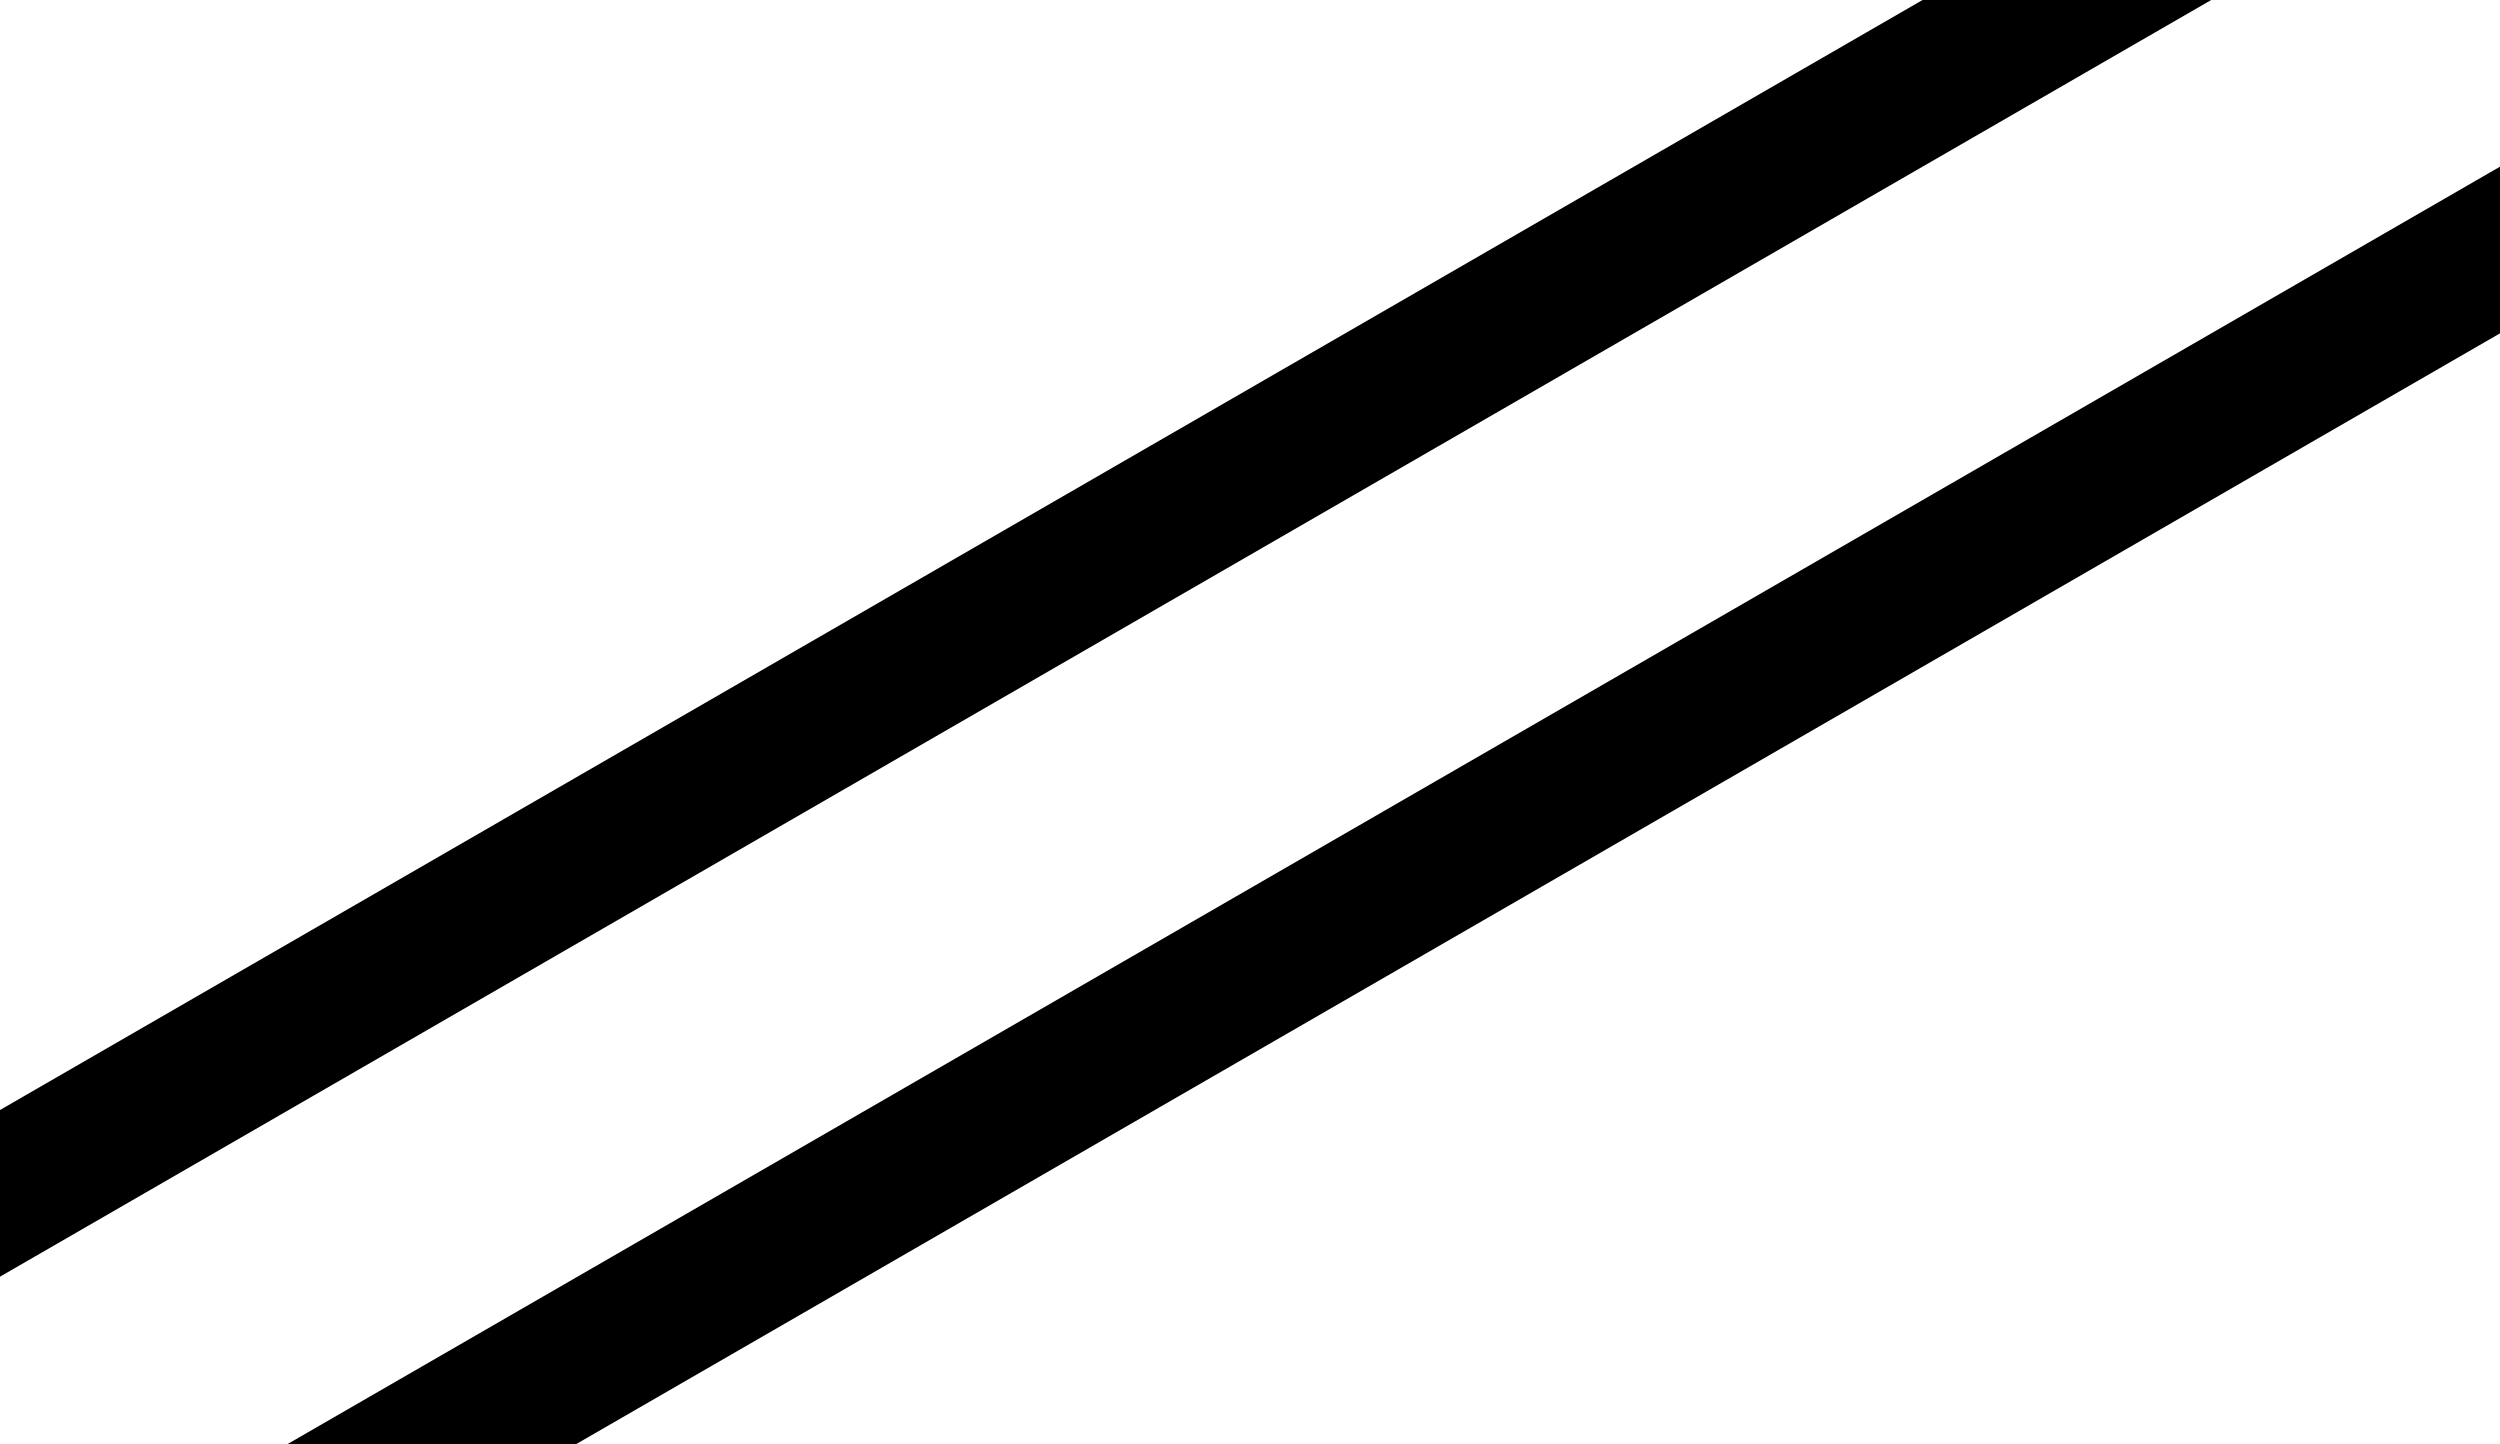
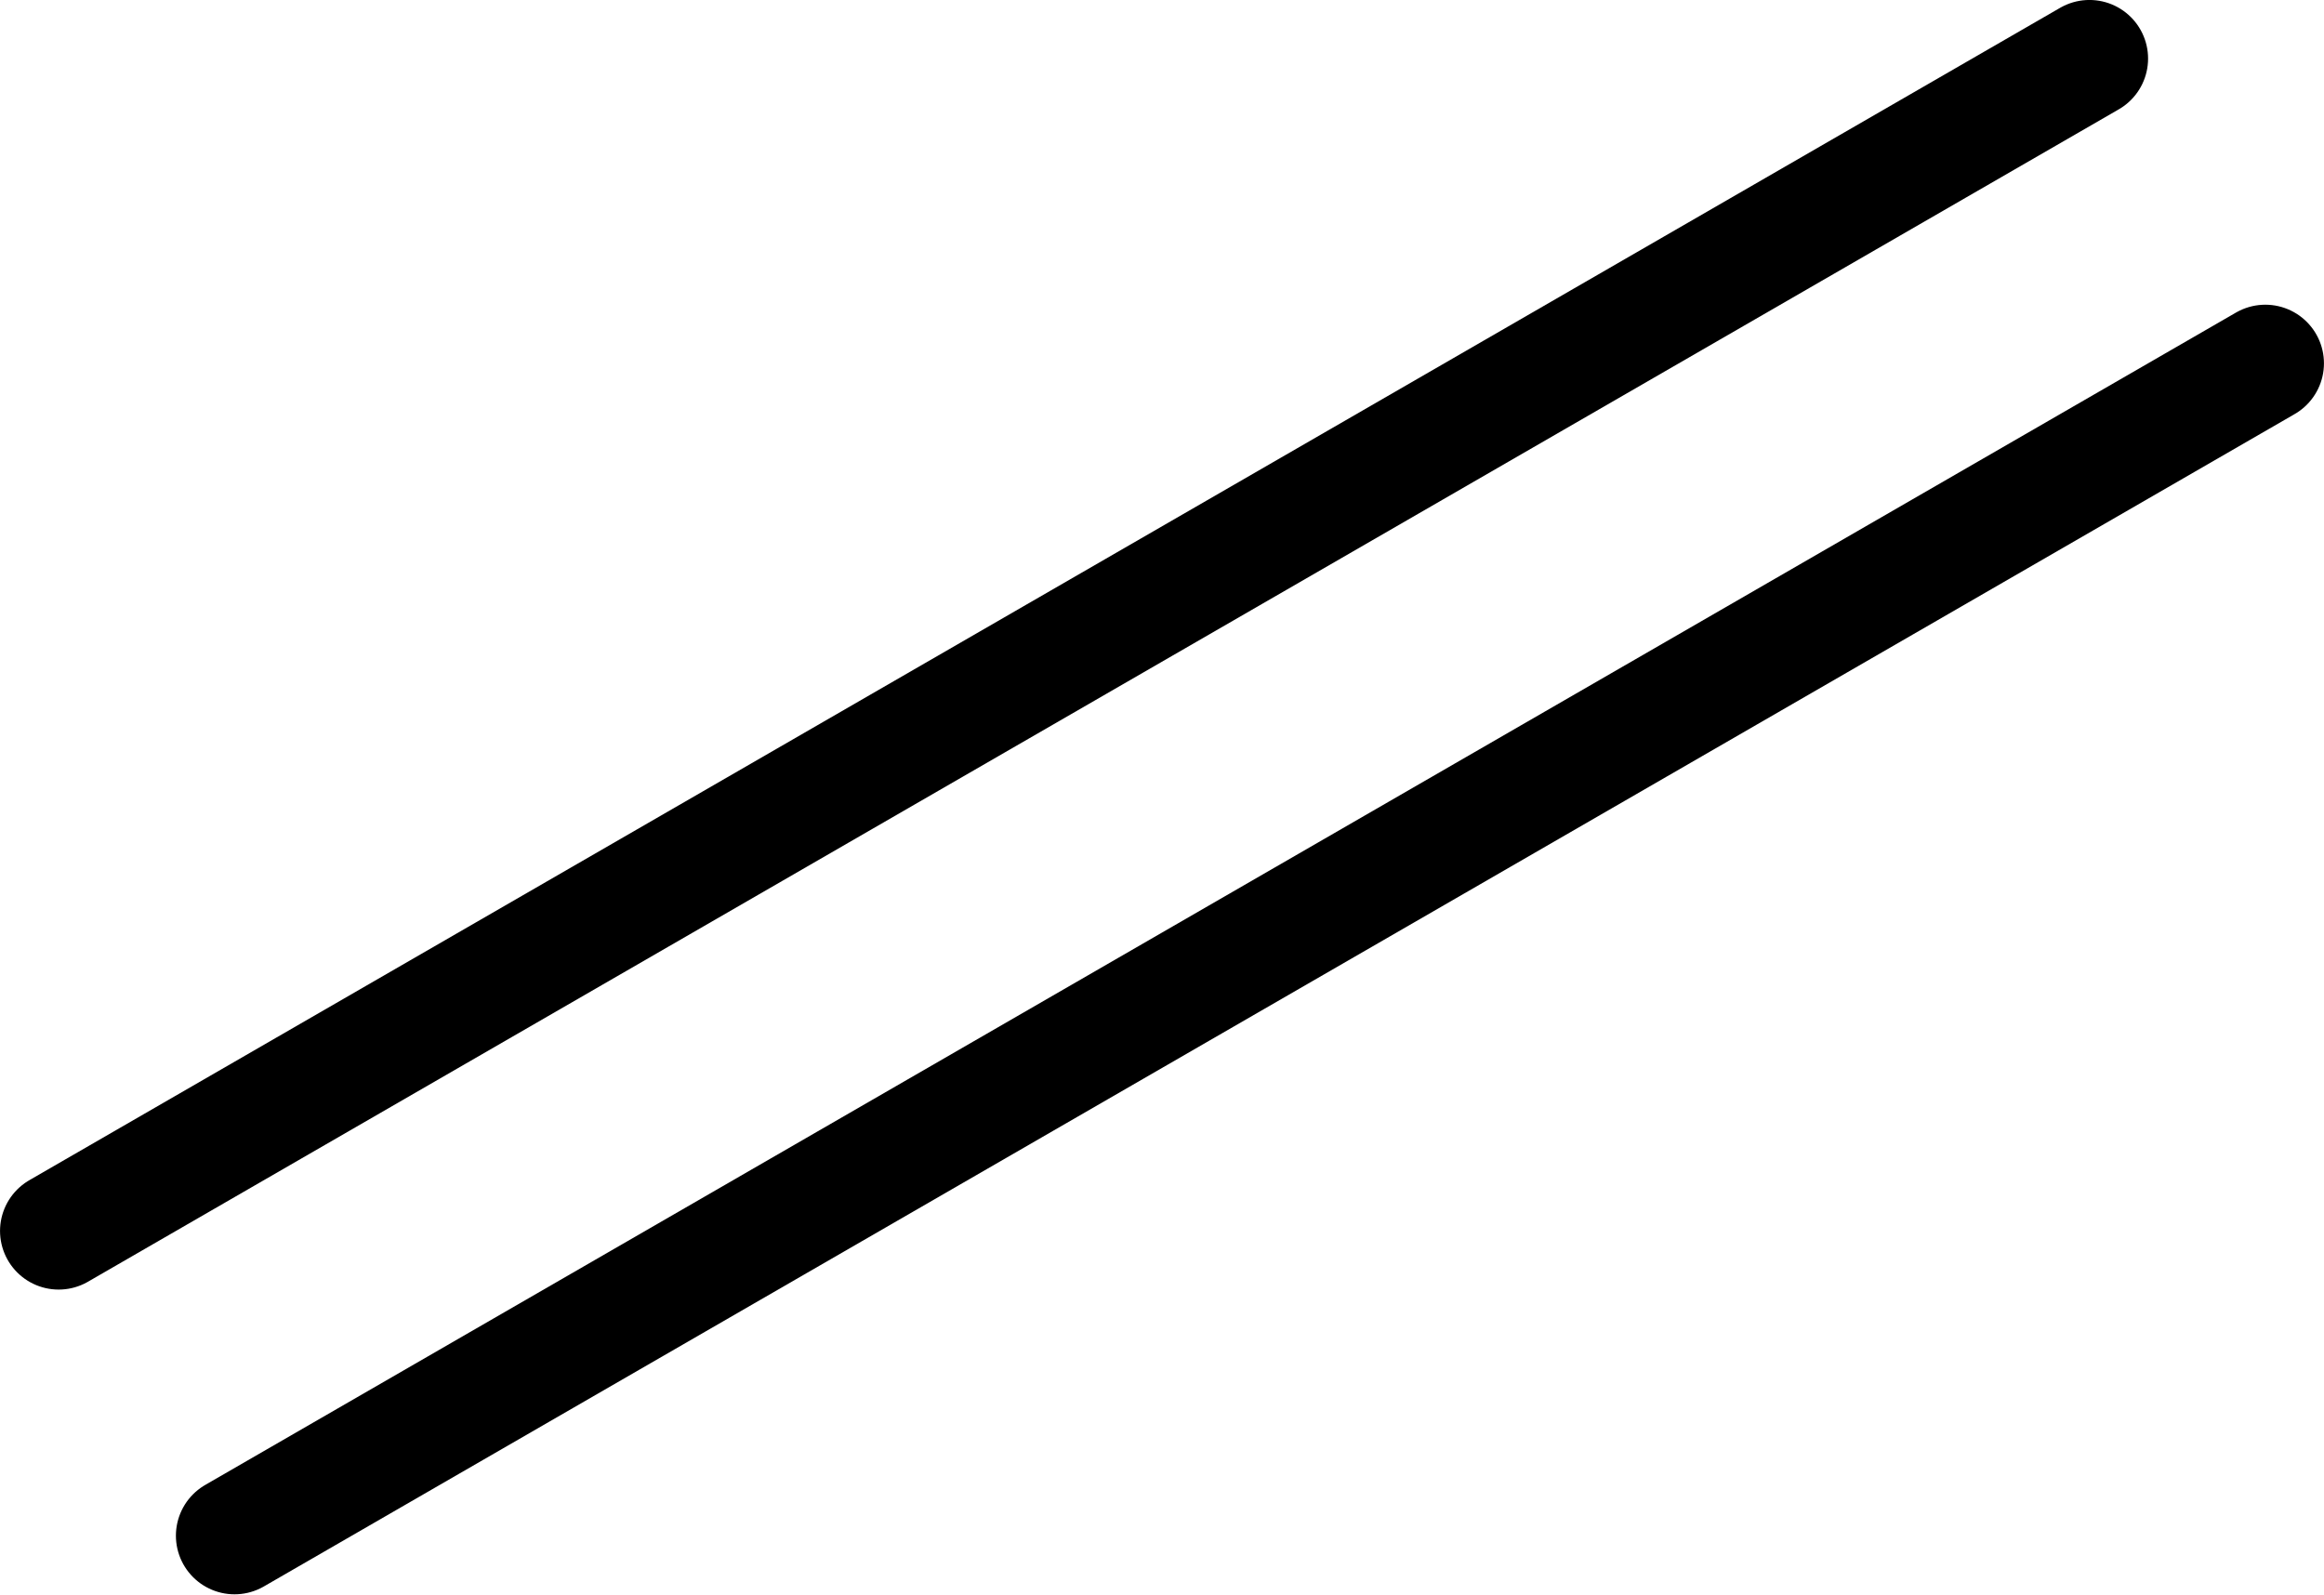
- <svg xmlns="http://www.w3.org/2000/svg" width="25.981pt" height="15pt" viewBox="0 0 25.981 15" version="1.1">
-   <g id="surface167">
-     <path style="fill:none;stroke-width:1.5;stroke-linecap:round;stroke-linejoin:round;stroke:rgb(0%,0%,0%);stroke-opacity:1;stroke-miterlimit:10;" d="M -11.865 1.949 L 14.115 -13.051 " transform="matrix(1,0,0,1,12.99038,15)" />
-     <path style="fill:none;stroke-width:1.5;stroke-linecap:round;stroke-linejoin:round;stroke:rgb(0%,0%,0%);stroke-opacity:1;stroke-miterlimit:10;" d="M -14.115 -1.949 L 11.865 -16.949 " transform="matrix(1,0,0,1,12.99038,15)" />
+ <svg xmlns="http://www.w3.org/2000/svg" width="29.731pt" height="20.397pt" viewBox="0 0 29.731 20.397" version="1.1">
+   <g id="surface17">
+     <path style="fill:none;stroke-width:1.5;stroke-linecap:round;stroke-linejoin:round;stroke:rgb(0%,0%,0%);stroke-opacity:1;stroke-miterlimit:10;" d="M -11.865 1.95 L 14.115 -13.05 " transform="matrix(1,0,0,1,14.86538,17.69856)" />
+     <path style="fill:none;stroke-width:1.5;stroke-linecap:round;stroke-linejoin:round;stroke:rgb(0%,0%,0%);stroke-opacity:1;stroke-miterlimit:10;" d="M -14.115 -1.949 L 11.865 -16.949 " transform="matrix(1,0,0,1,14.86538,17.69856)" />
  </g>
</svg>
